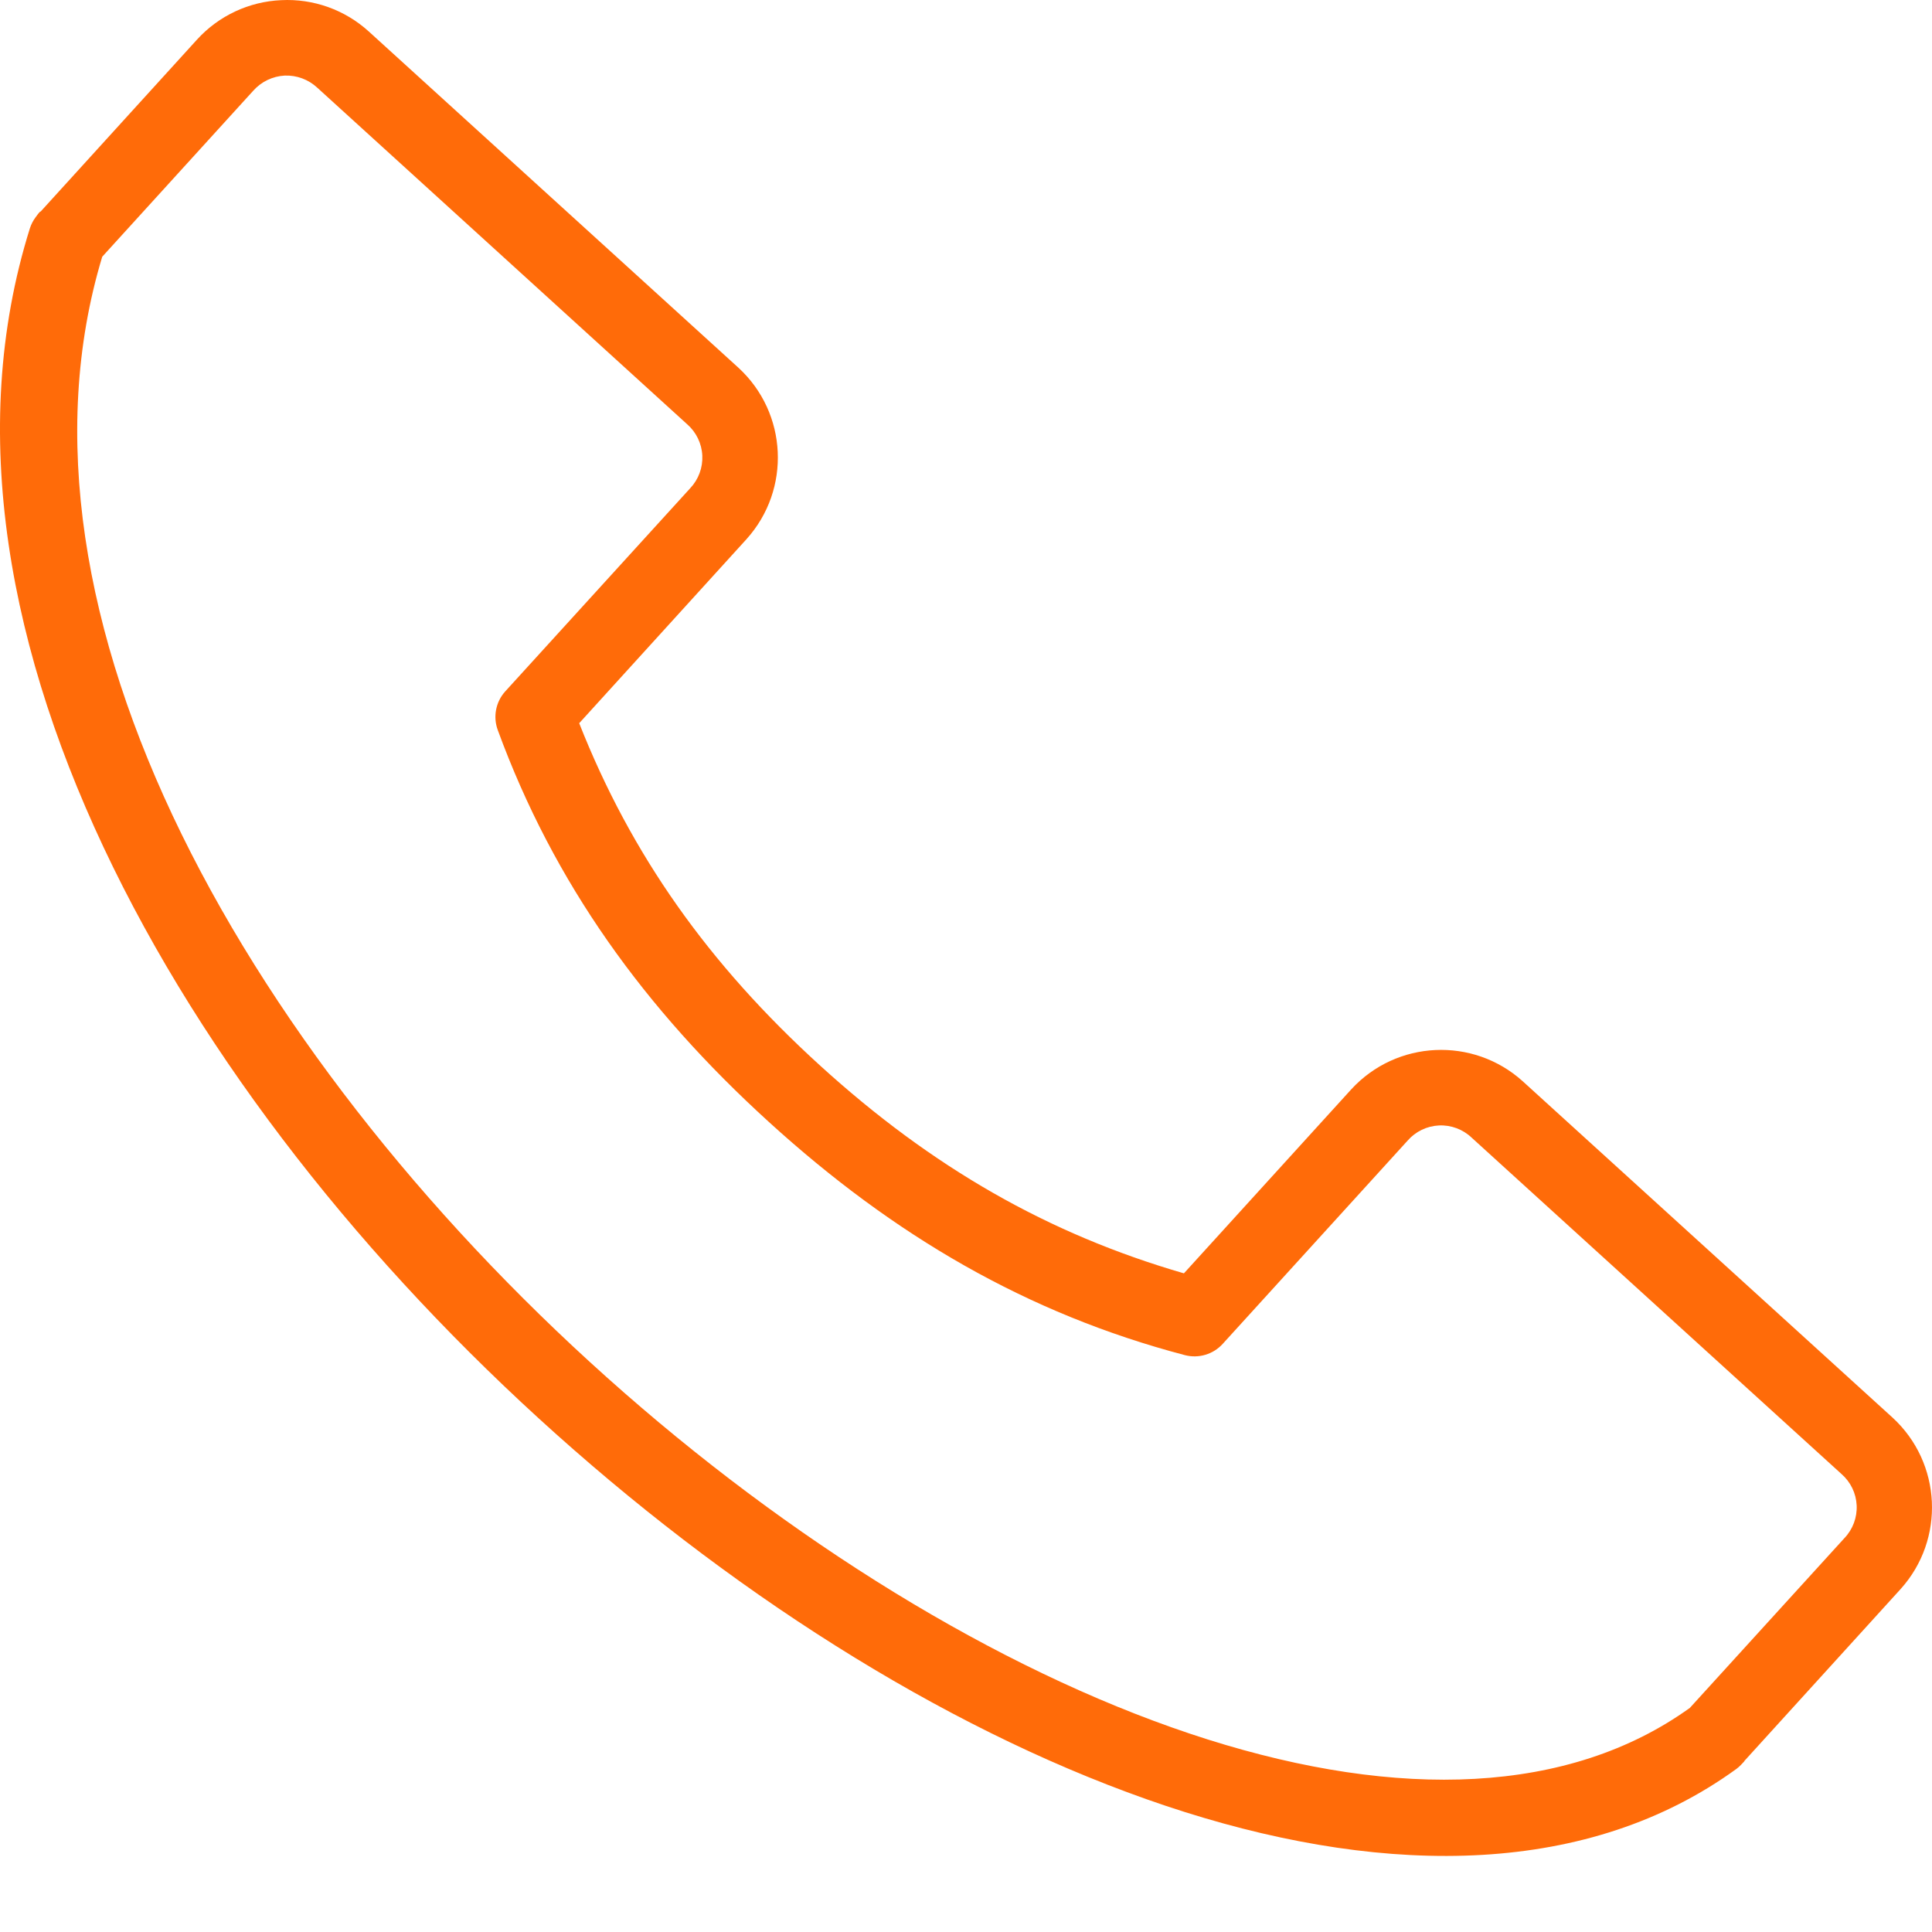
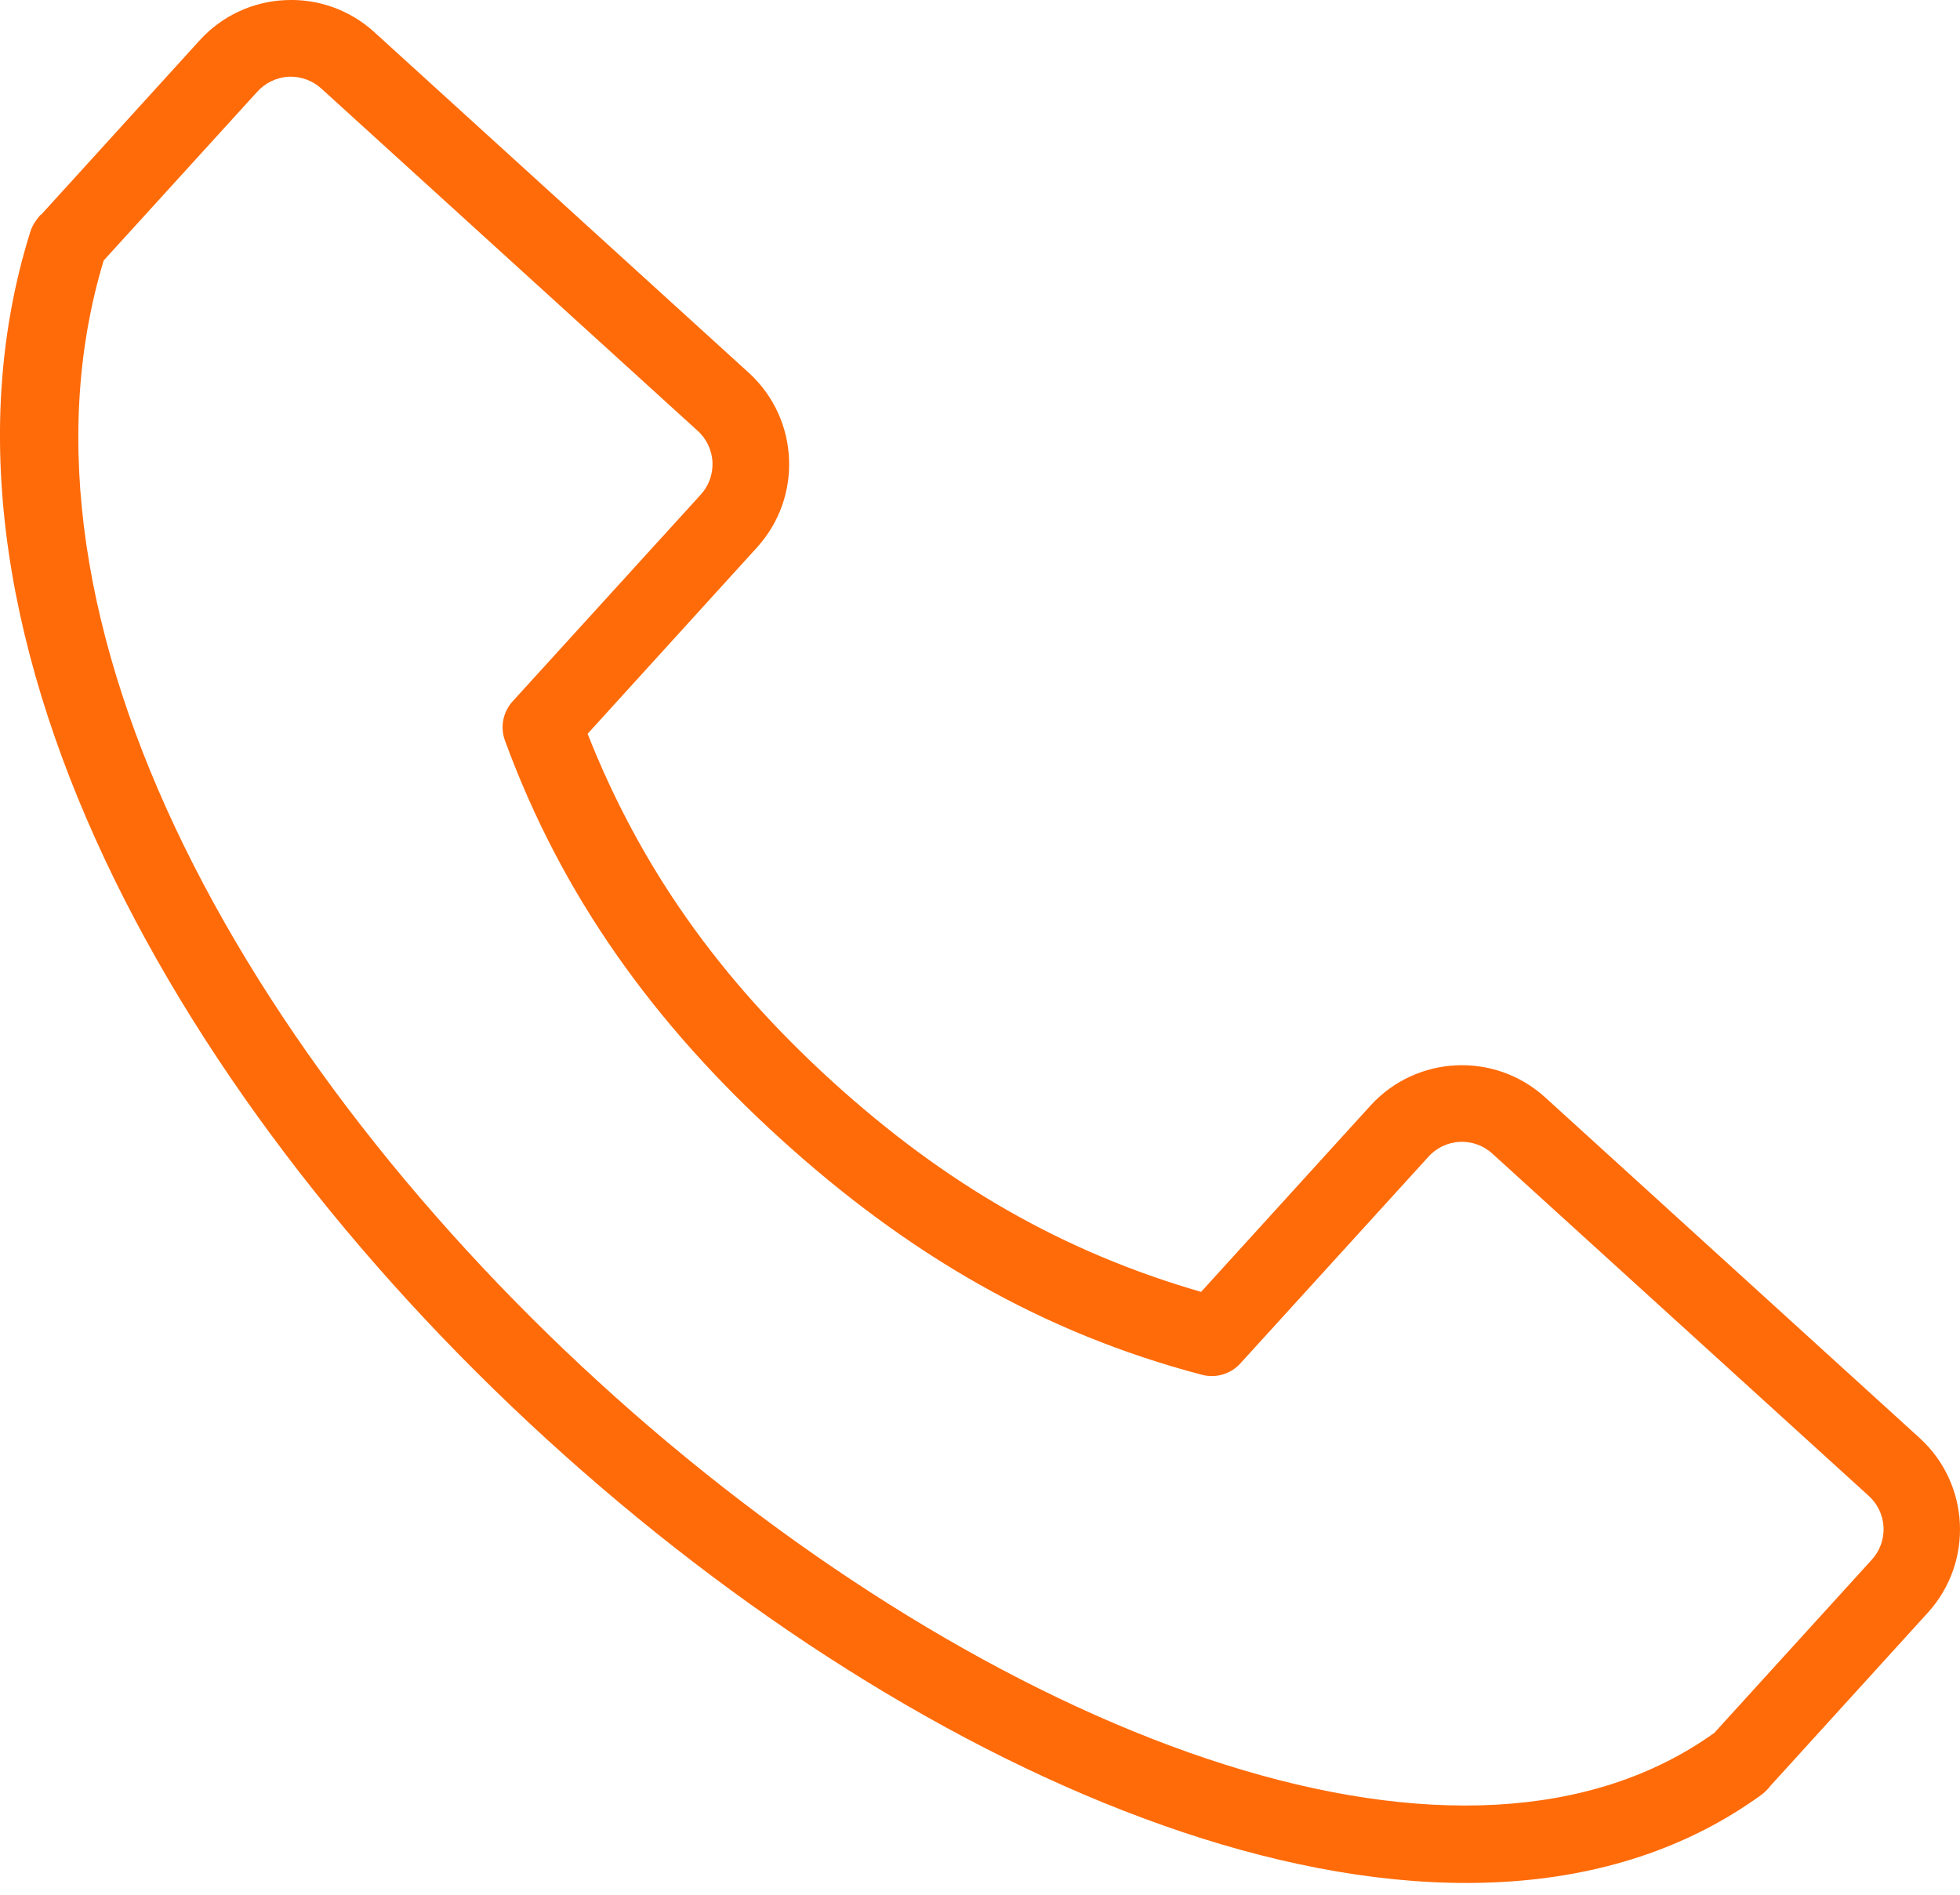
- <svg width="24" height="24" fill="none">
-   <path d="M3.493.002A1.503 1.503 0 002.449.49L.503 2.63c.002-.007-.008-.006-.063.072a.473.473 0 00-.068.132c-.792 2.523-.26 5.299 1.033 7.938 1.293 2.64 3.356 5.166 5.725 7.239 2.368 2.073 5.04 3.694 7.589 4.499 2.548.804 5.019.793 6.85-.535a.48.48 0 00.056-.049c.047-.048.05-.054.041-.046l.008-.01 1.936-2.13a1.515 1.515 0 00-.1-2.13l-4.594-4.178a1.515 1.515 0 00-2.13.1l-2.079 2.286c-1.687-.489-3.13-1.317-4.517-2.579-1.388-1.262-2.35-2.62-2.995-4.255l2.078-2.286a1.515 1.515 0 00-.1-2.13L4.58.39A1.504 1.504 0 003.493.002zm.043.937a.562.562 0 01.406.151L8.536 5.27a.552.552 0 01.038.795L6.276 8.589a.473.473 0 00-.093.479c.697 1.903 1.822 3.463 3.37 4.871 1.547 1.408 3.206 2.38 5.166 2.895a.473.473 0 00.47-.14l2.297-2.525a.551.551 0 01.795-.037l4.595 4.179a.551.551 0 01.037.795l-1.921 2.11c-1.503 1.08-3.62 1.14-5.99.392-2.38-.752-4.963-2.308-7.25-4.309-2.286-2-4.275-4.444-5.498-6.94-1.21-2.47-1.65-4.968-.984-7.17l1.876-2.062a.562.562 0 01.39-.188z" fill="#FF6B09" />
+ <svg xmlns="http://www.w3.org/2000/svg" width="30" height="29" fill="none">
+   <path d="M4.366.002a1.879 1.879 0 00-1.305.61L.628 3.288c.004-.008-.01-.007-.078.09a.59.59 0 00-.085.166c-.99 3.154-.326 6.623 1.29 9.922 1.618 3.3 4.196 6.457 7.157 9.048 2.96 2.591 6.301 4.618 9.486 5.624 3.186 1.005 6.274.992 8.563-.668a.595.595 0 00.07-.061c.06-.06.062-.068.052-.059l.01-.011 2.42-2.662a1.894 1.894 0 00-.126-2.663l-5.742-5.223a1.894 1.894 0 00-2.663.125l-2.598 2.857c-2.11-.61-3.913-1.646-5.647-3.223-1.734-1.578-2.936-3.276-3.743-5.319l2.597-2.857a1.894 1.894 0 00-.124-2.663L5.724.487A1.88 1.88 0 004.366.002zm.054 1.172a.703.703 0 01.507.189l5.743 5.223a.69.69 0 01.047.994l-2.872 3.156a.59.59 0 00-.116.599c.871 2.378 2.277 4.33 4.211 6.089 1.935 1.76 4.008 2.975 6.458 3.618a.59.59 0 00.587-.174l2.872-3.156a.69.69 0 01.994-.047l5.744 5.223a.69.69 0 01.046.994l-2.401 2.64c-1.878 1.347-4.524 1.423-7.487.487-2.975-.939-6.204-2.884-9.062-5.385-2.858-2.501-5.345-5.556-6.874-8.676C1.304 9.86.755 6.738 1.587 3.987l2.346-2.578a.702.702 0 01.487-.235z" fill="#FF6B09" />
</svg>
